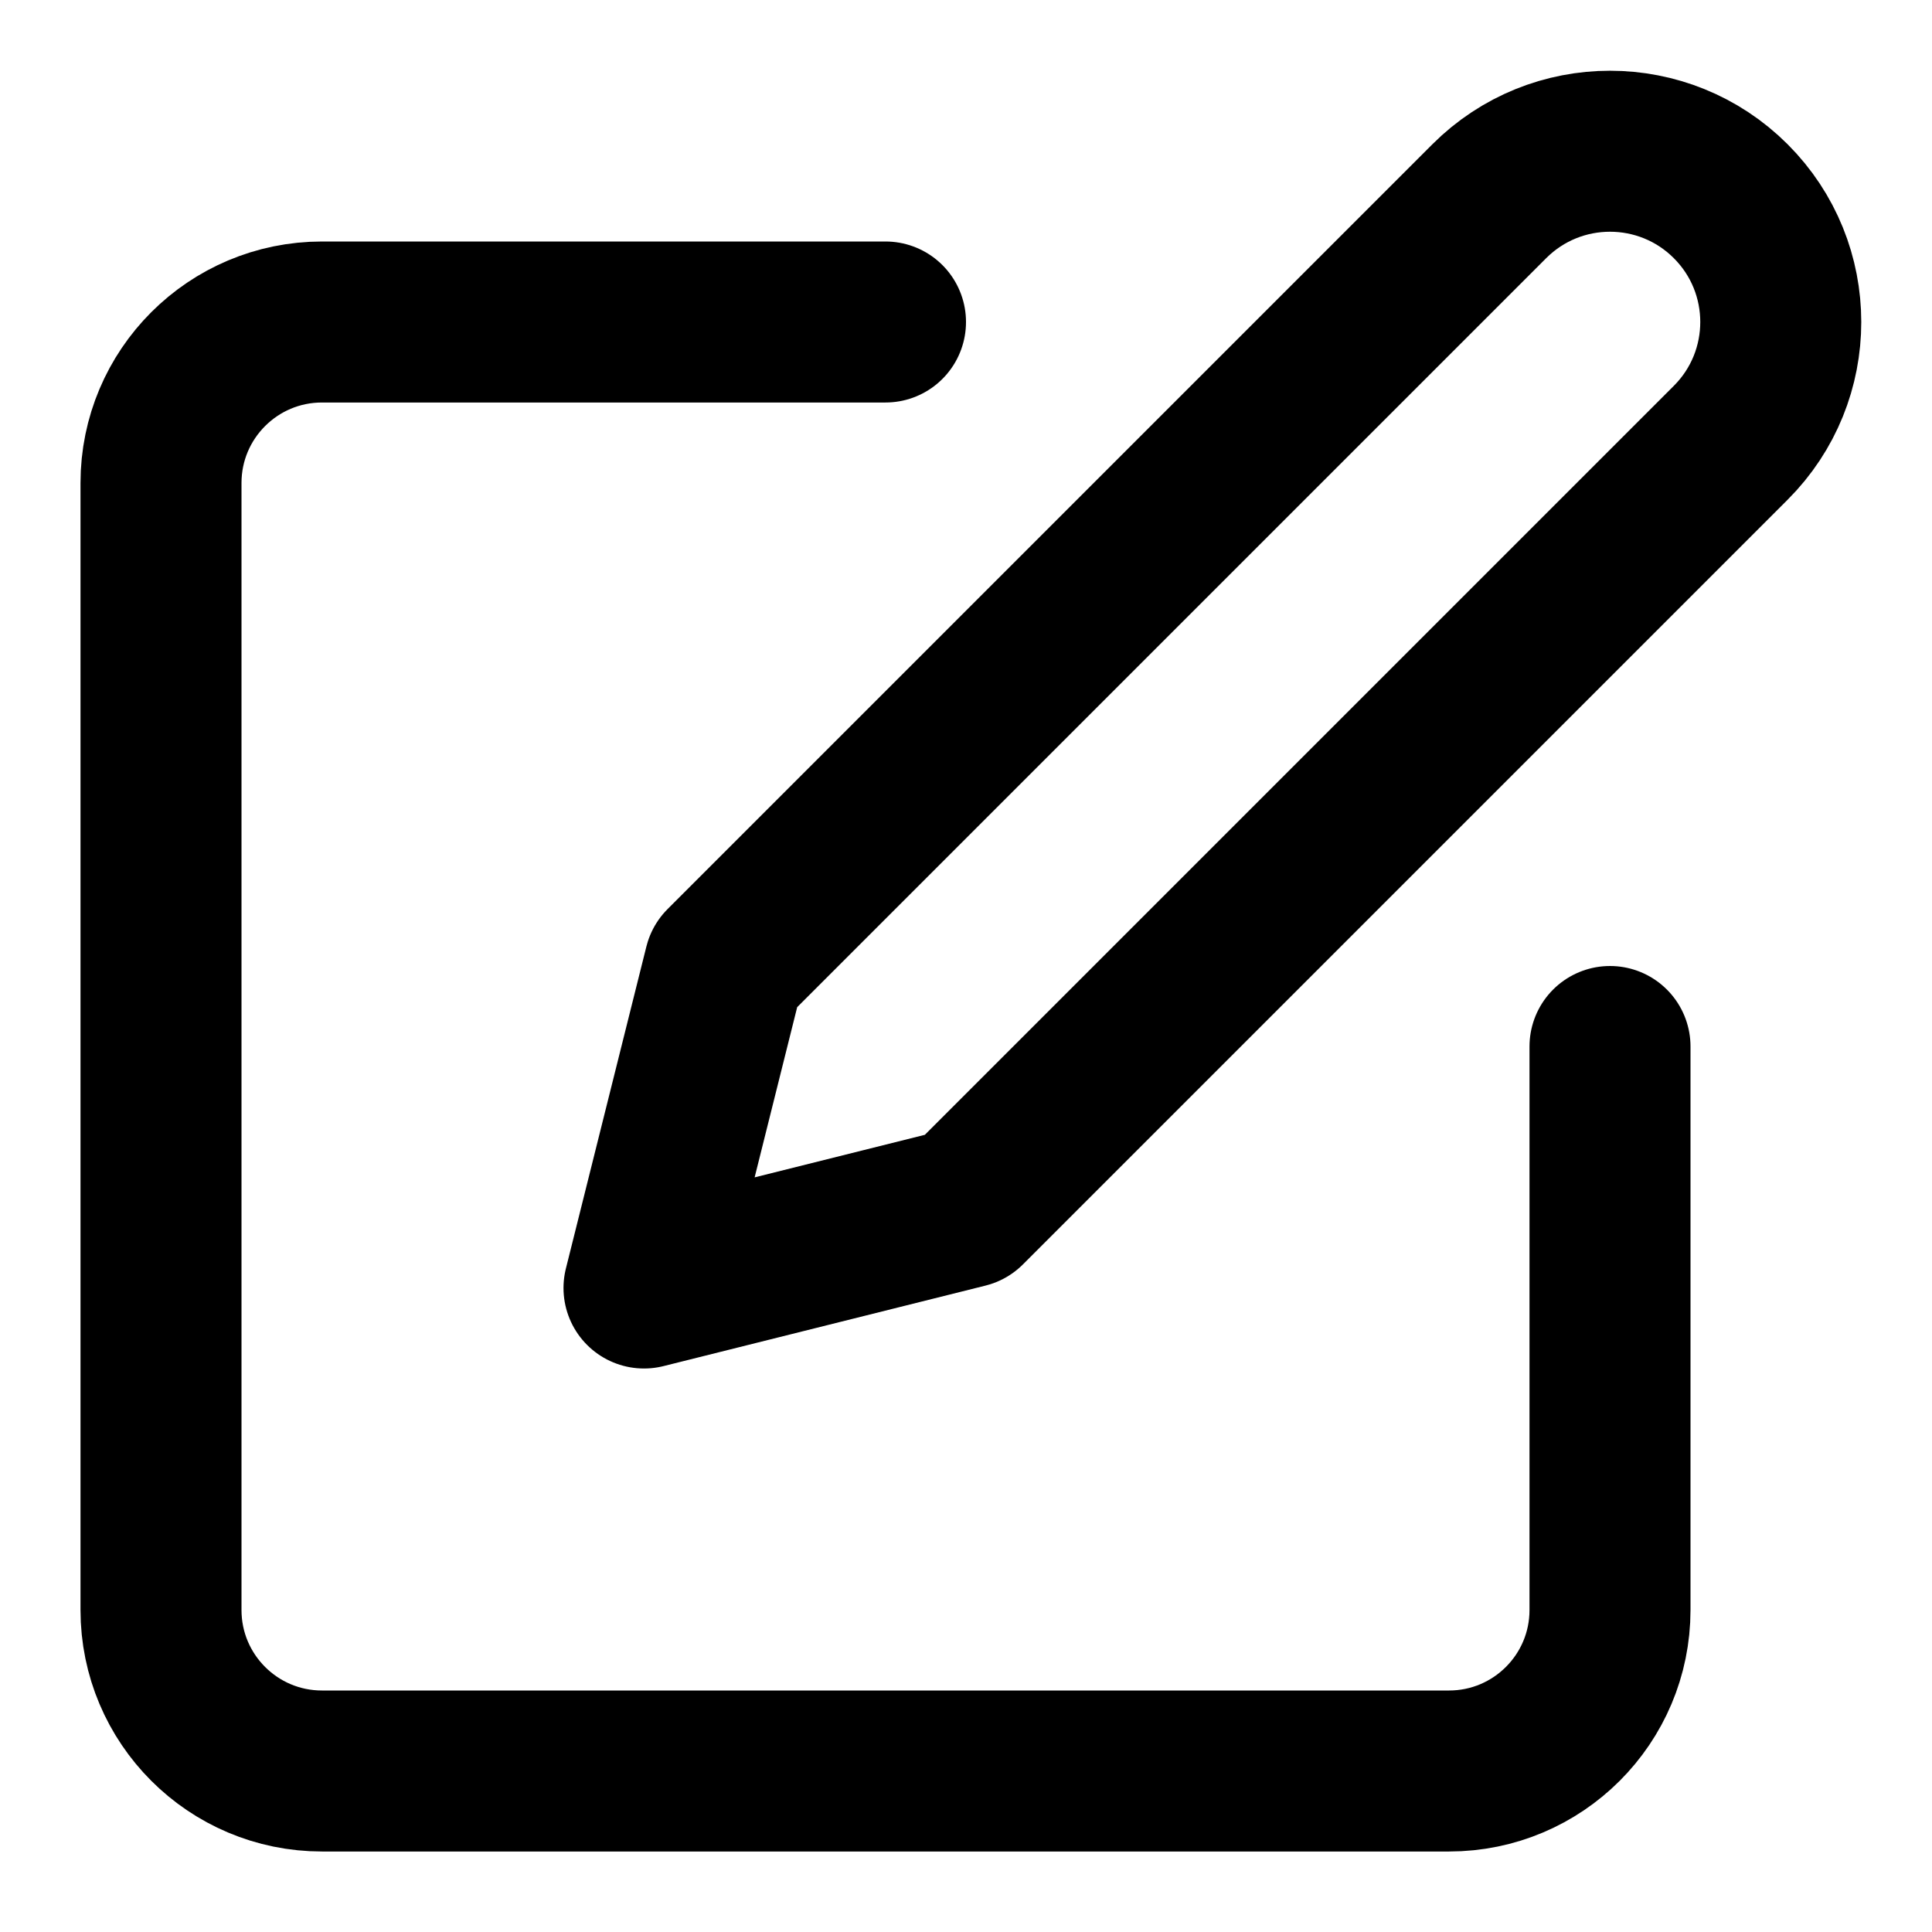
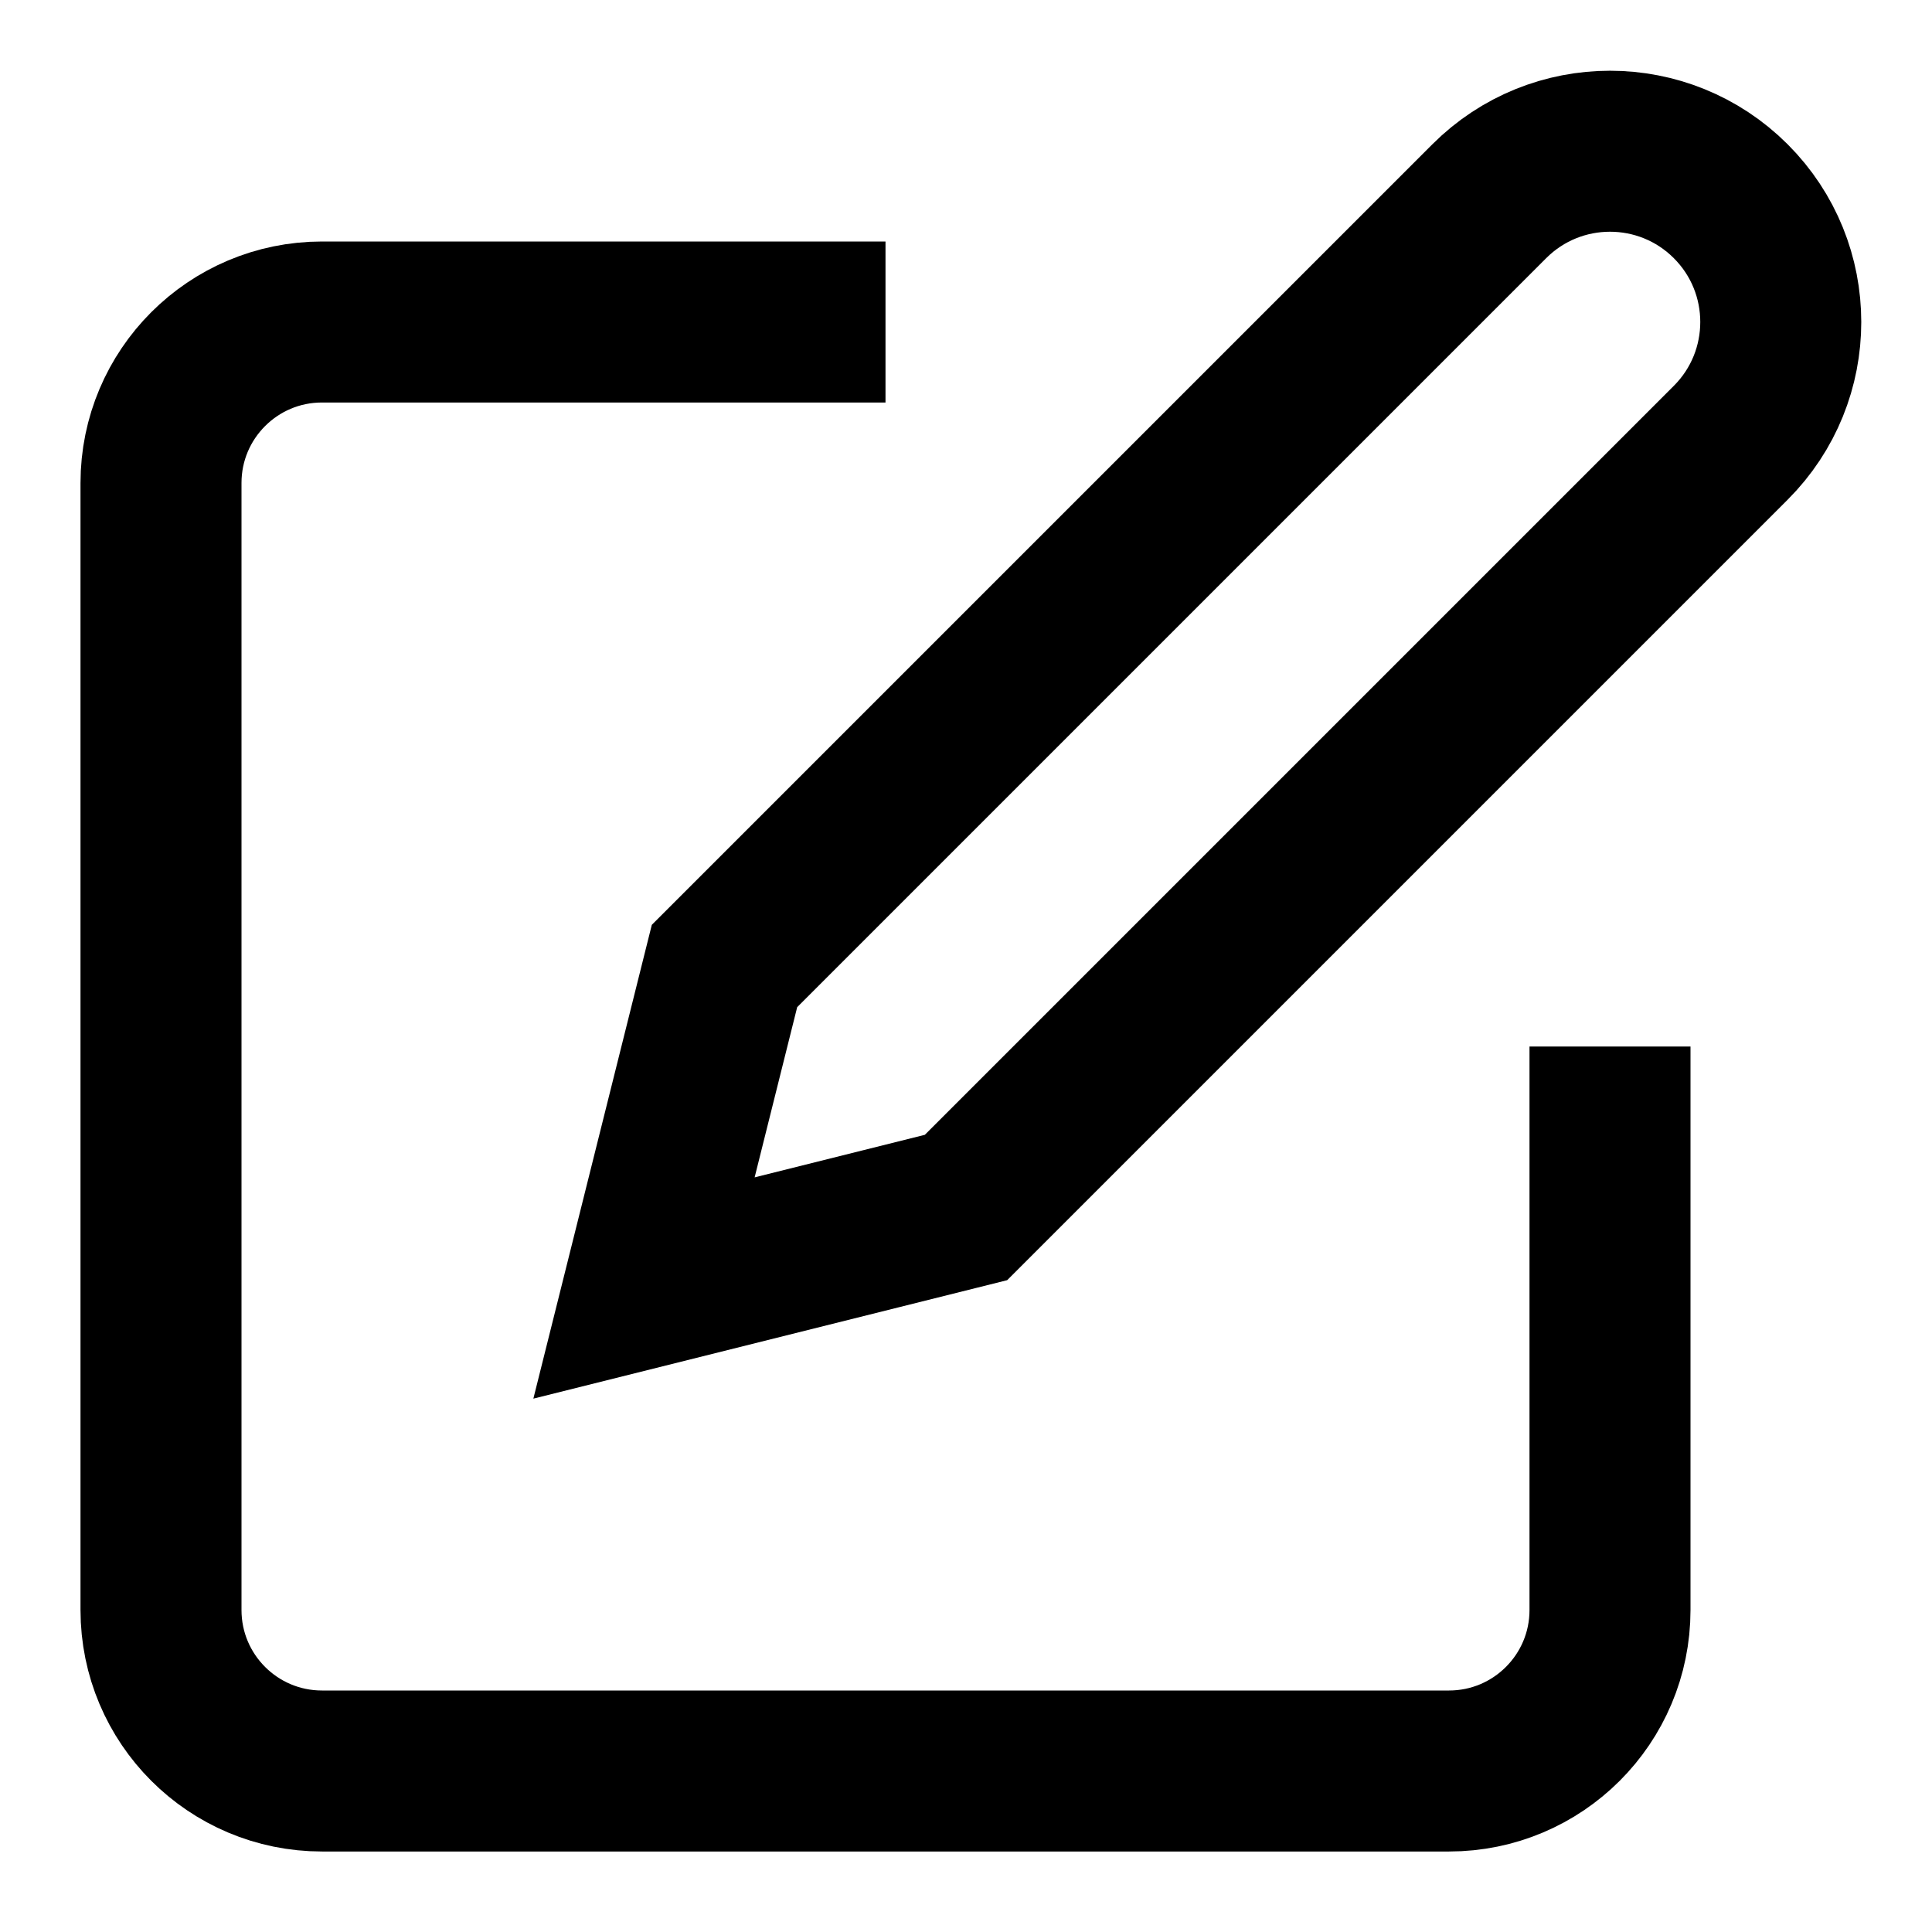
- <svg xmlns="http://www.w3.org/2000/svg" class="feather feather-edit" fill="none" height="24" stroke="currentColor" stroke-linecap="round" stroke-linejoin="round" stroke-width="2" viewBox="0 0 24 24" width="24">
+ <svg xmlns="http://www.w3.org/2000/svg" class="feather feather-edit" fill="none" height="24" stroke="currentColor" strokeLinecap="round" strokeLinejoin="round" stroke-width="2" viewBox="0 0 24 24" width="24">
  <path d="M11 4H4a2 2 0 0 0-2 2v14a2 2 0 0 0 2 2h14a2 2 0 0 0 2-2v-7" />
  <path d="M18.5 2.5a2.121 2.121 0 0 1 3 3L12 15l-4 1 1-4 9.5-9.5z" />
</svg>
